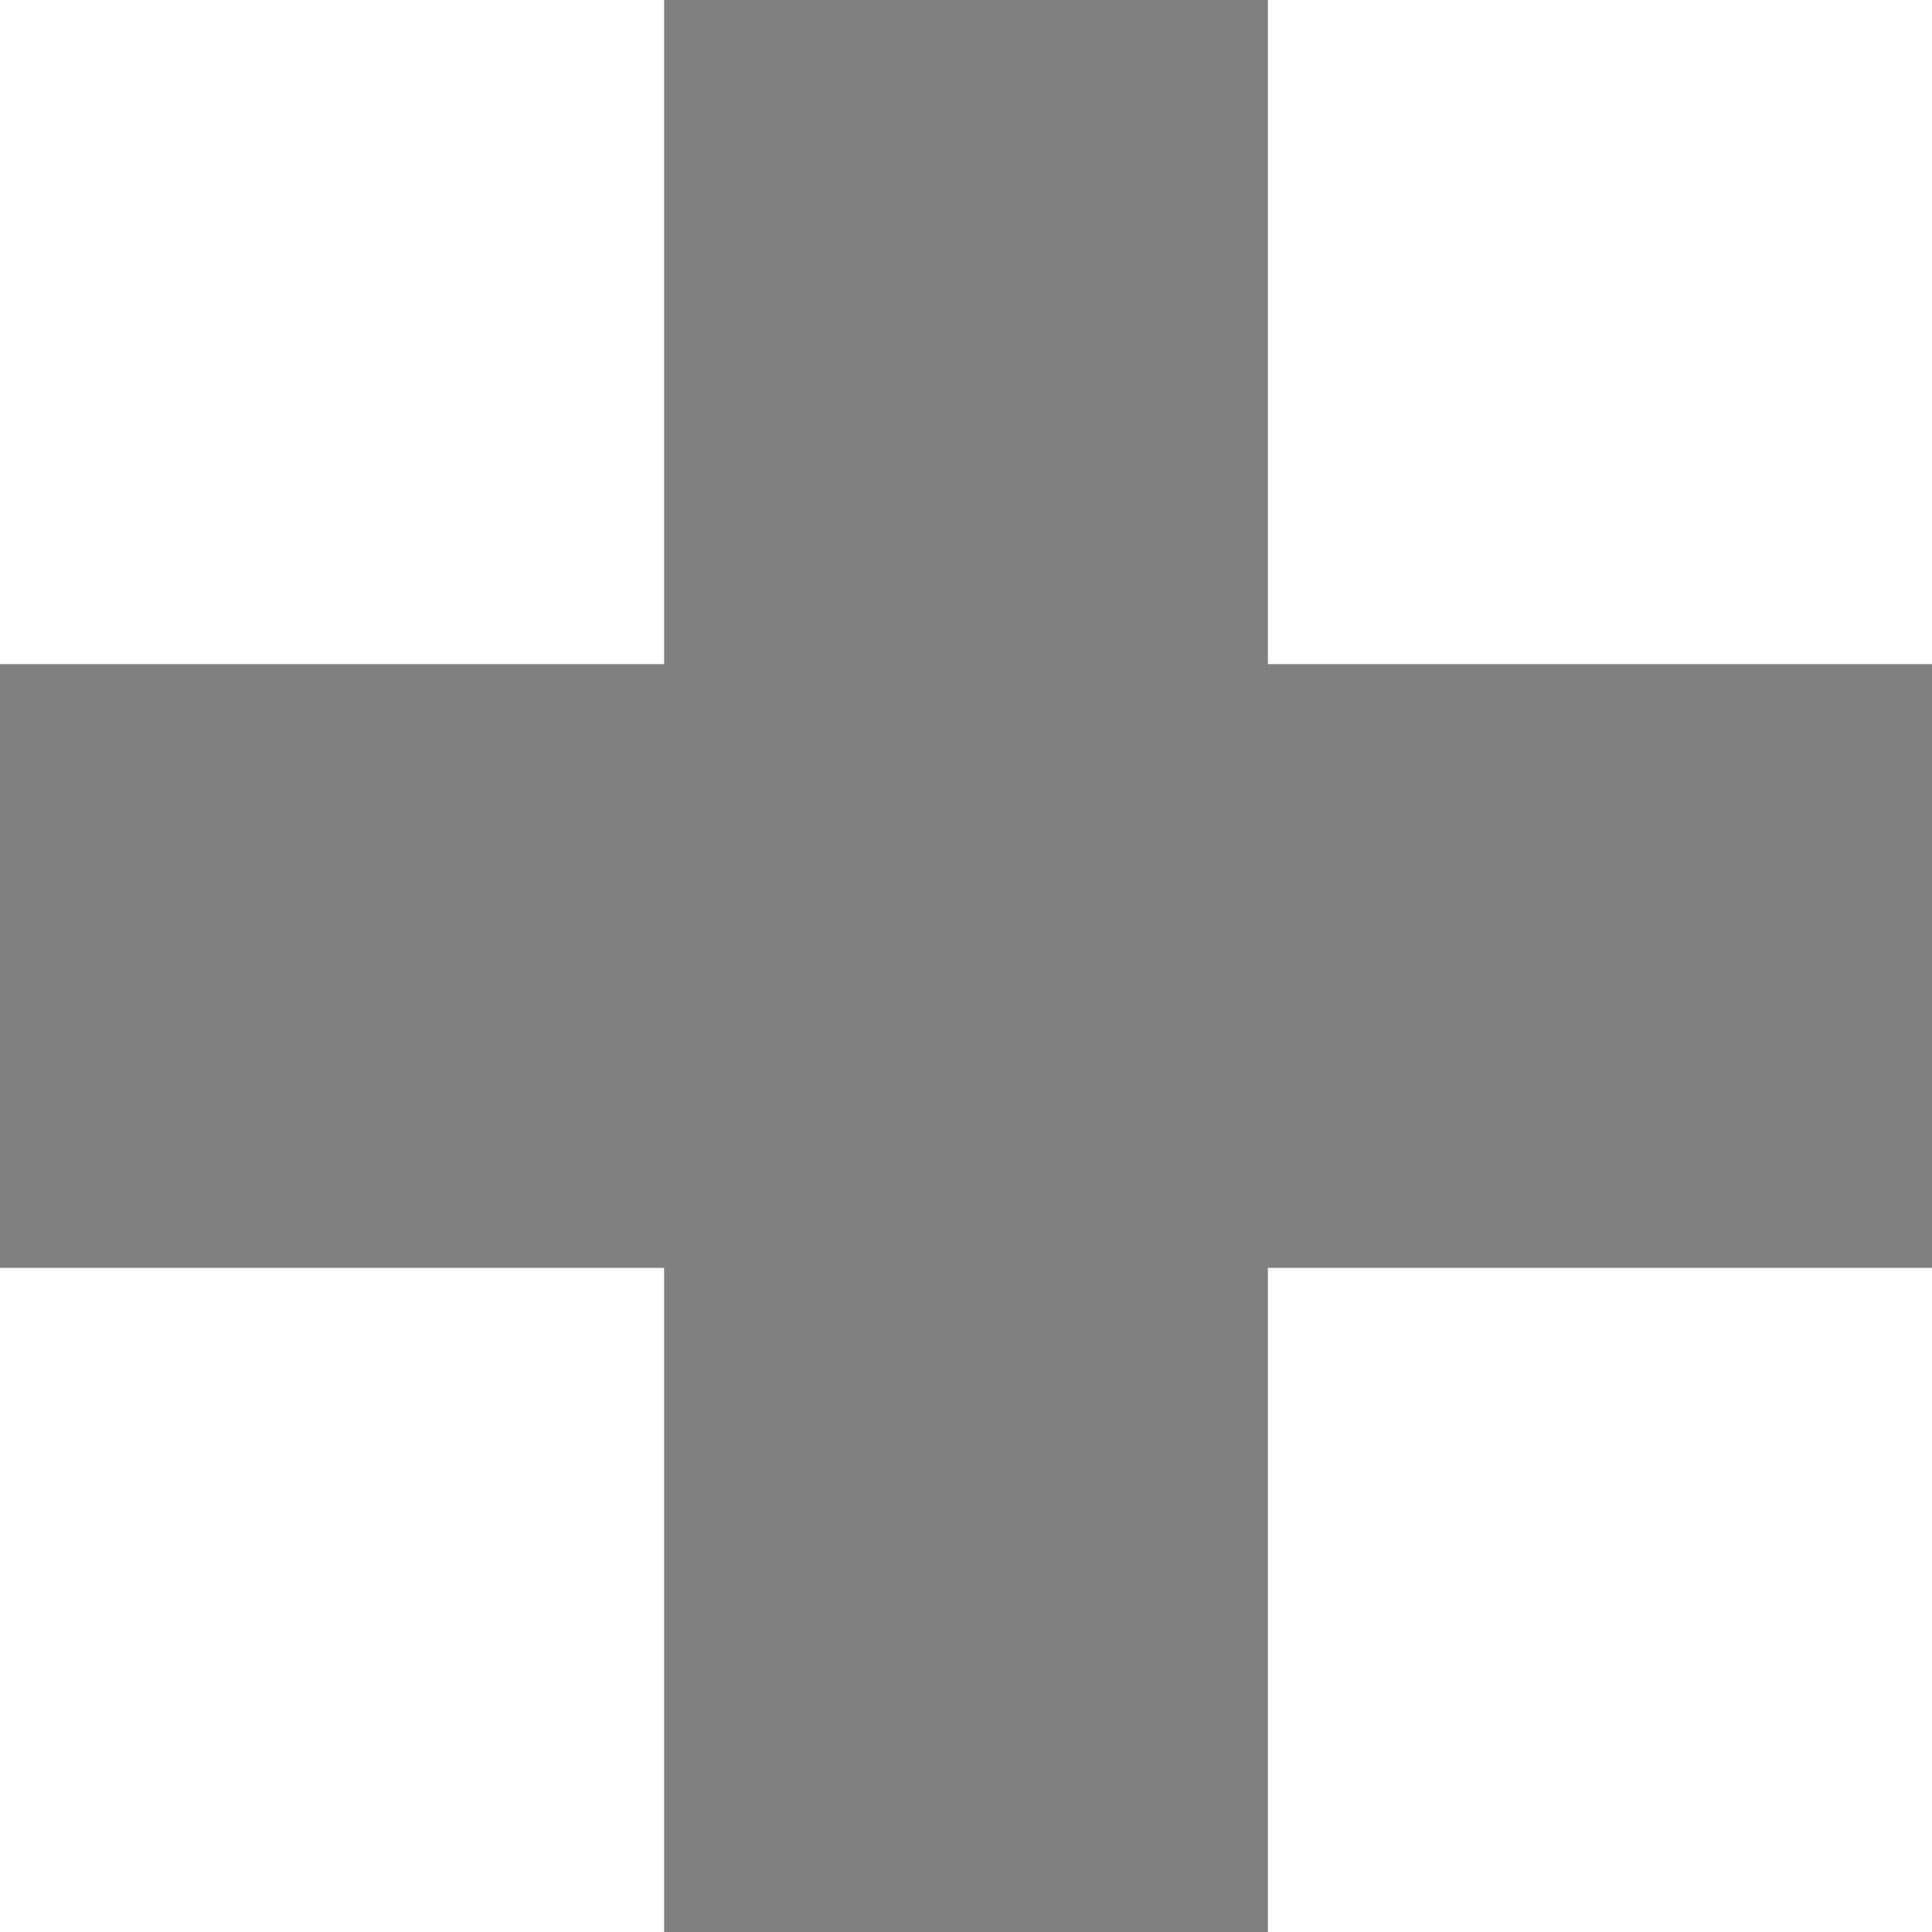
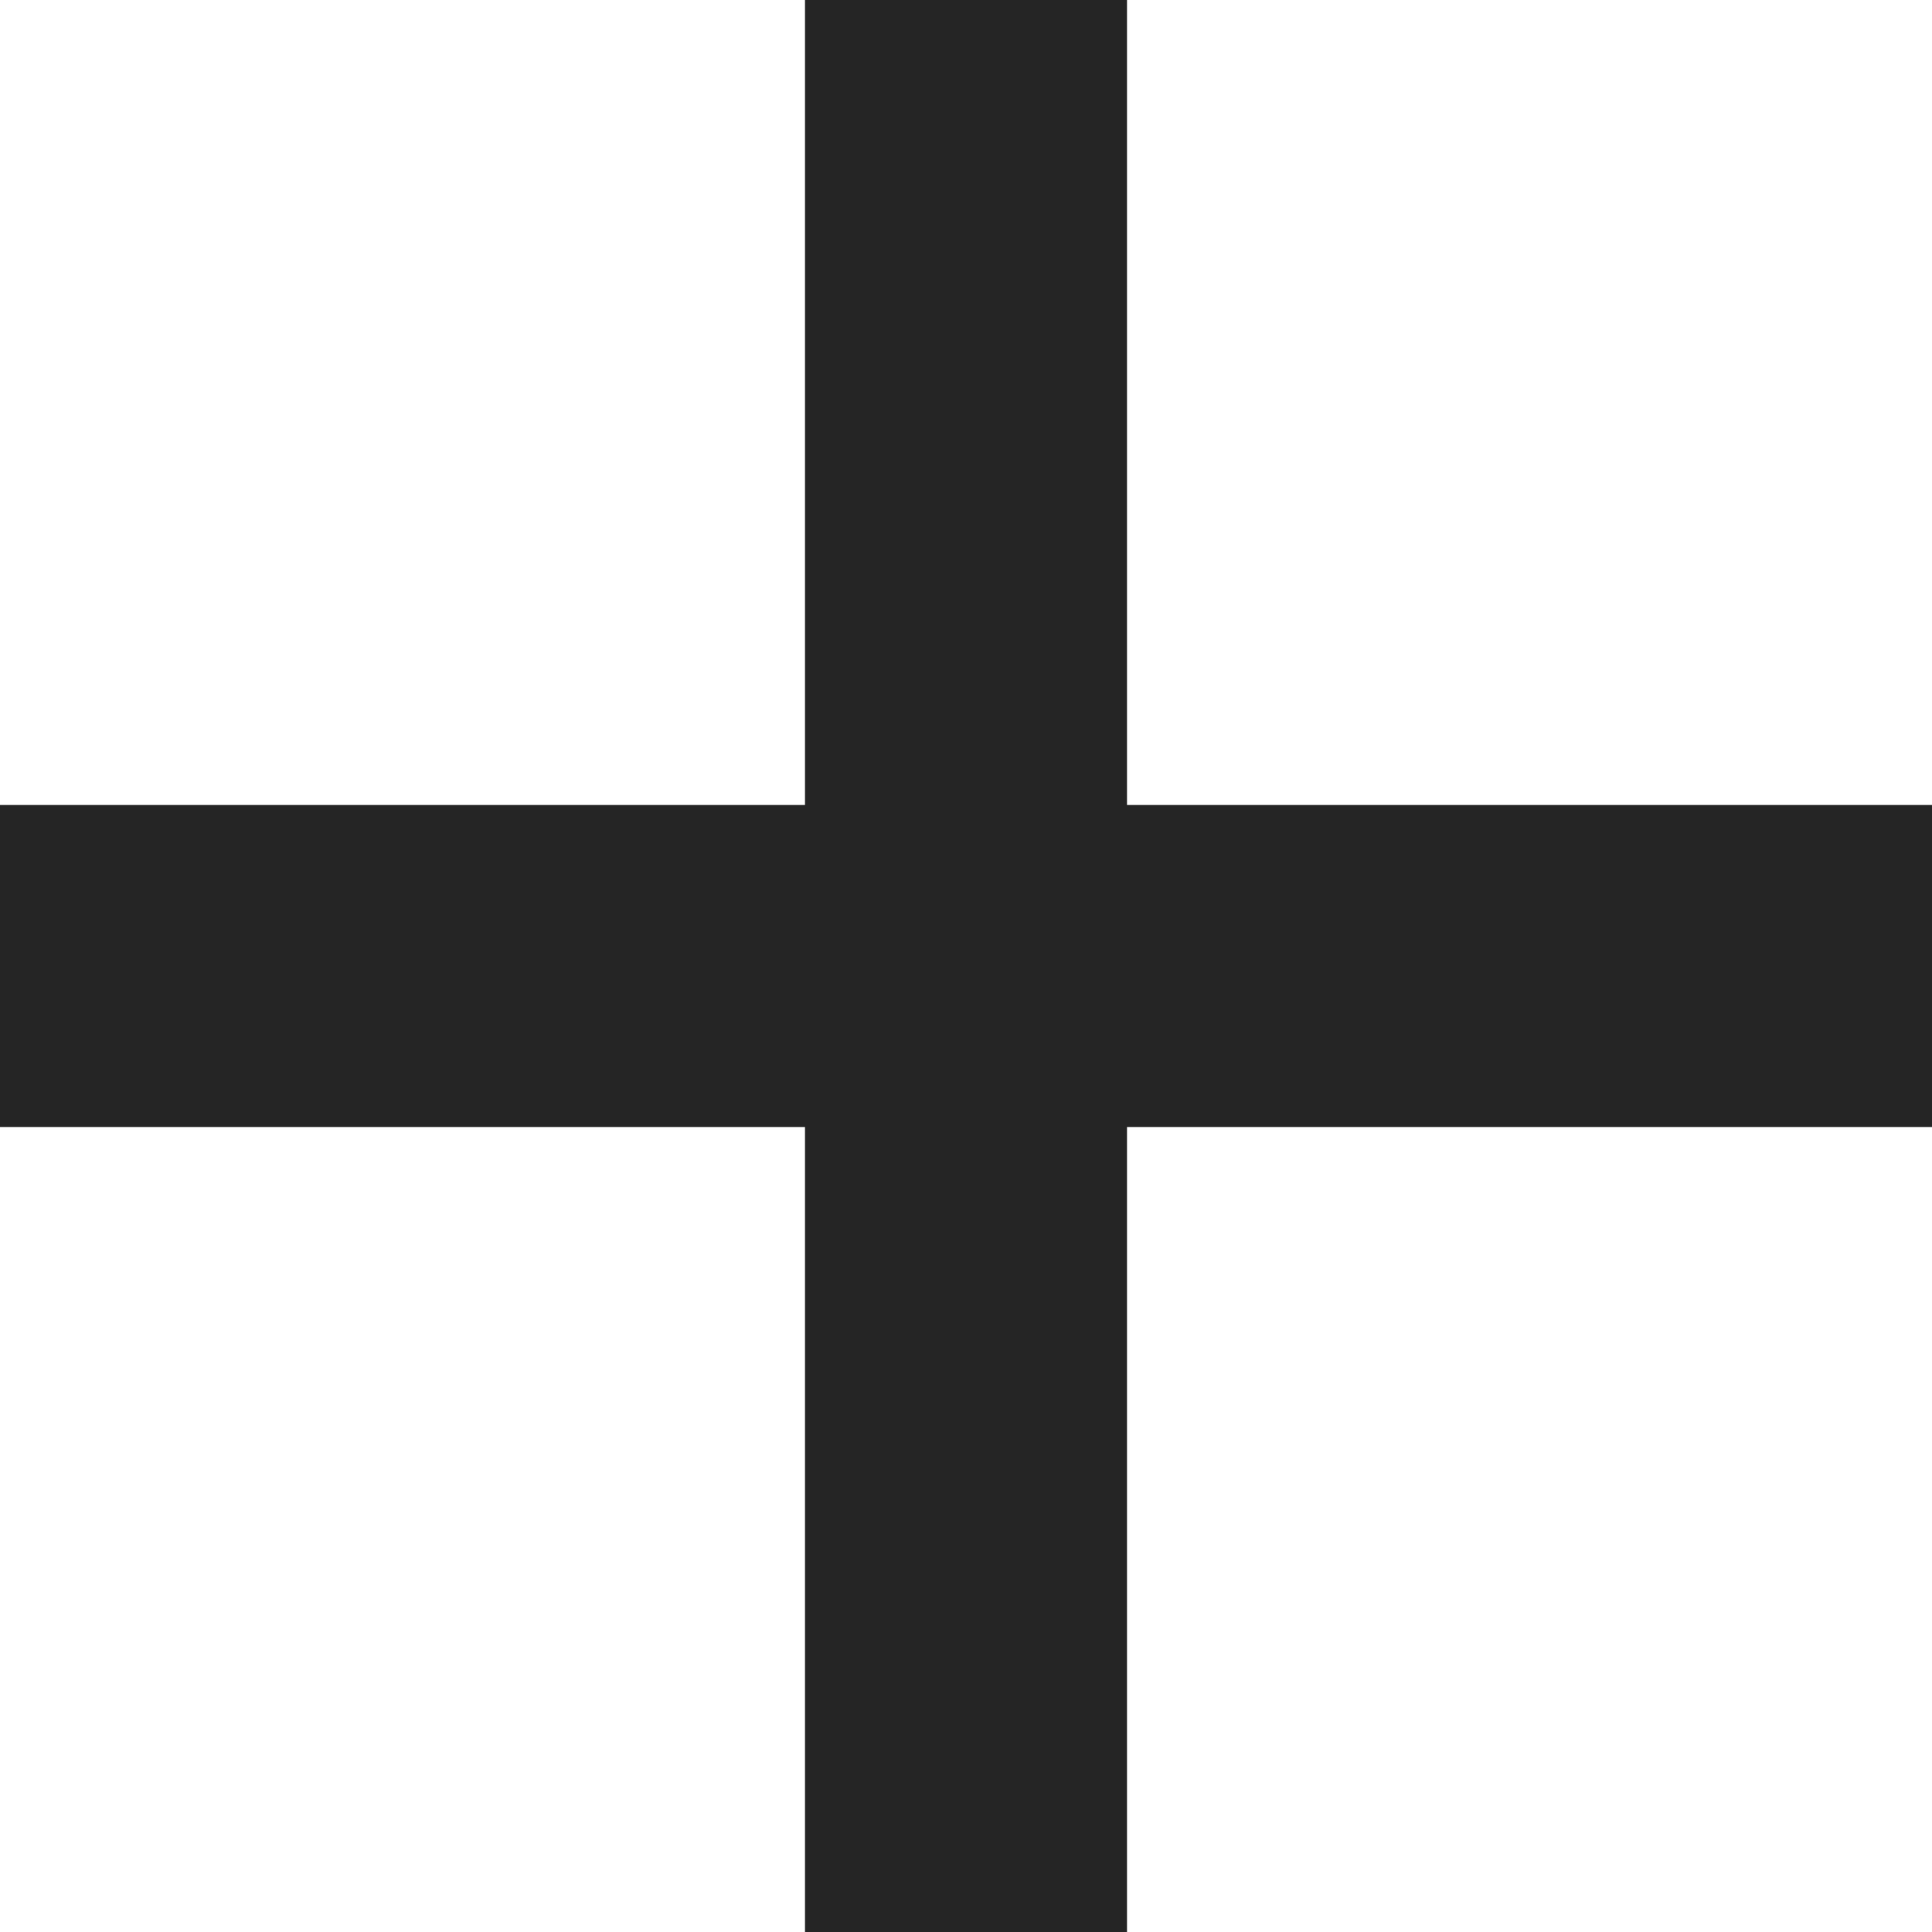
- <svg xmlns="http://www.w3.org/2000/svg" width="320" height="320" id="svg2" version="1.1">
+ <svg xmlns="http://www.w3.org/2000/svg" width="12" height="12" id="svg2" version="1.1">
  <defs id="defs4" />
-   <g id="layer1" transform="translate(0,-732.3622)">
-     <path style="fill:#808080;fill-opacity:1;stroke:none" d="M 110 0 L 110 110 L 0 110 L 0 210 L 110 210 L 110 320 L 210 320 L 210 210 L 320 210 L 320 110 L 210 110 L 210 0 L 110 0 z " transform="translate(0,732.3622)" id="rect2985" />
+   <g id="layer1" transform="translate(0,-1040.362)">
+     <rect y="-7" x="1040.362" height="2" width="12" id="rect4350" style="fill:#252525;fill-opacity:1" transform="matrix(0,1,-1,0,0,0)" />
+     <rect transform="scale(-1,-1)" style="fill:#252525;fill-opacity:1" id="rect3078" width="12" height="2" x="-12" y="-1047.362" />
  </g>
</svg>
